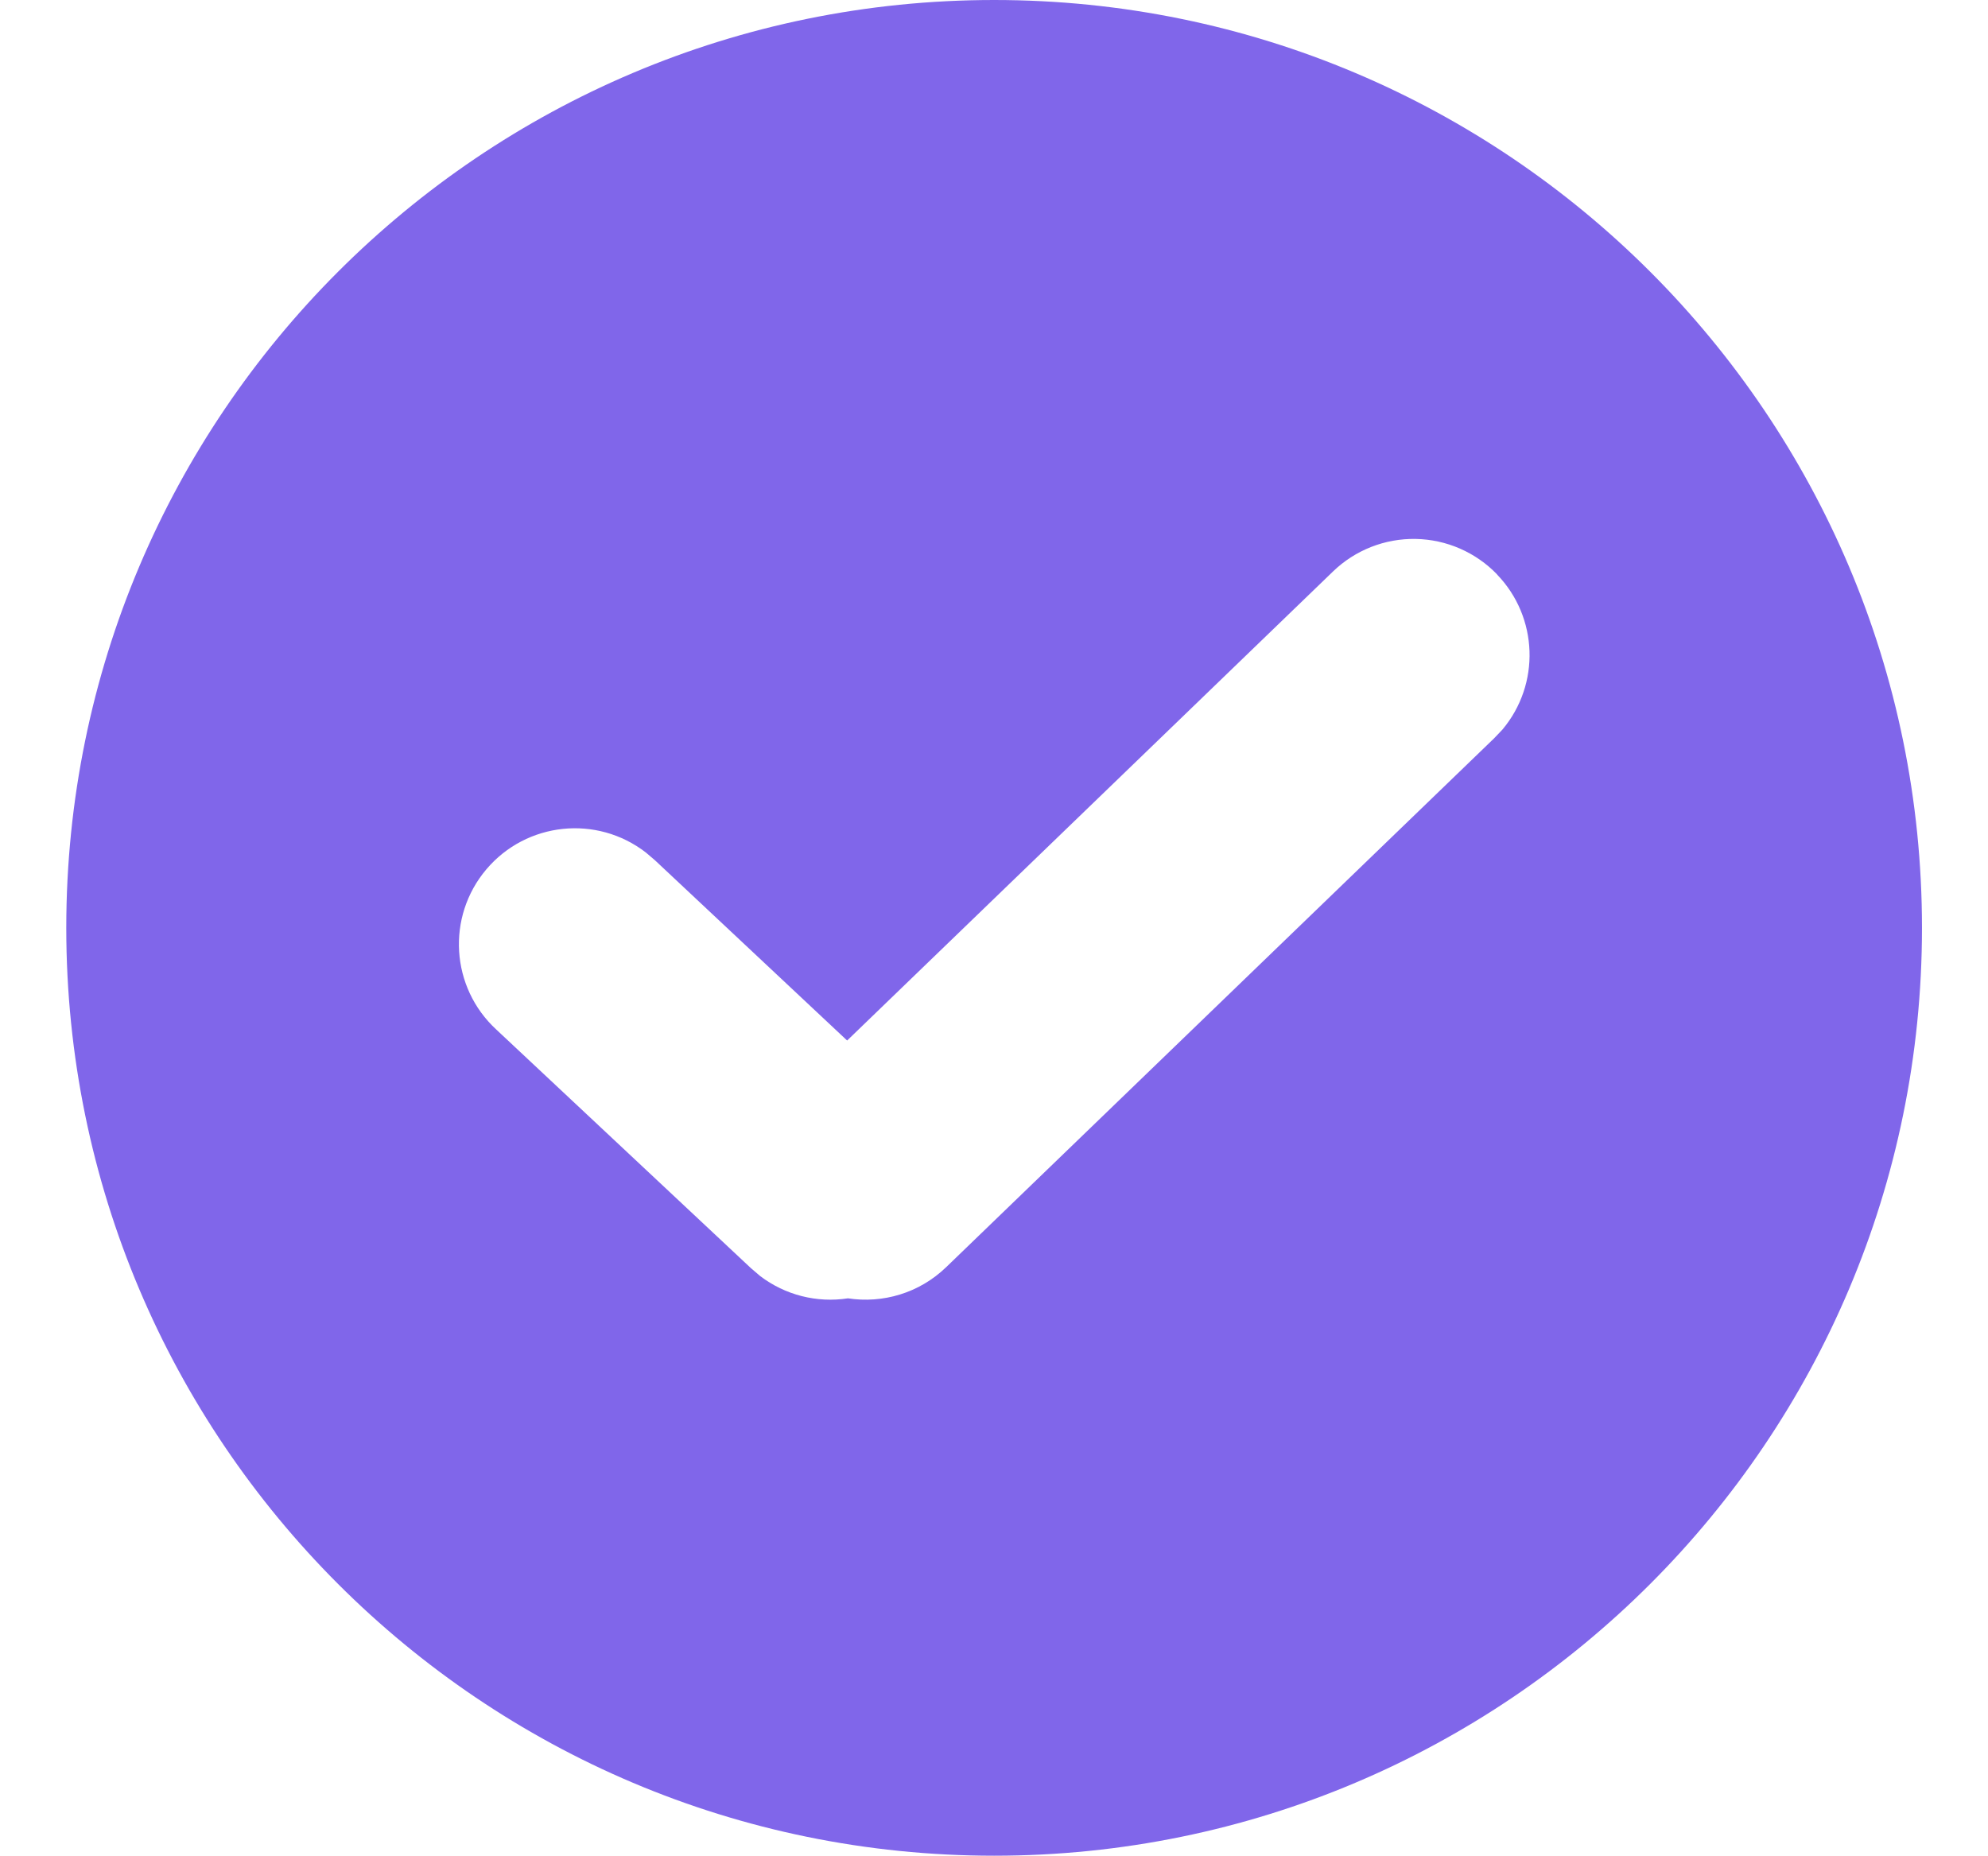
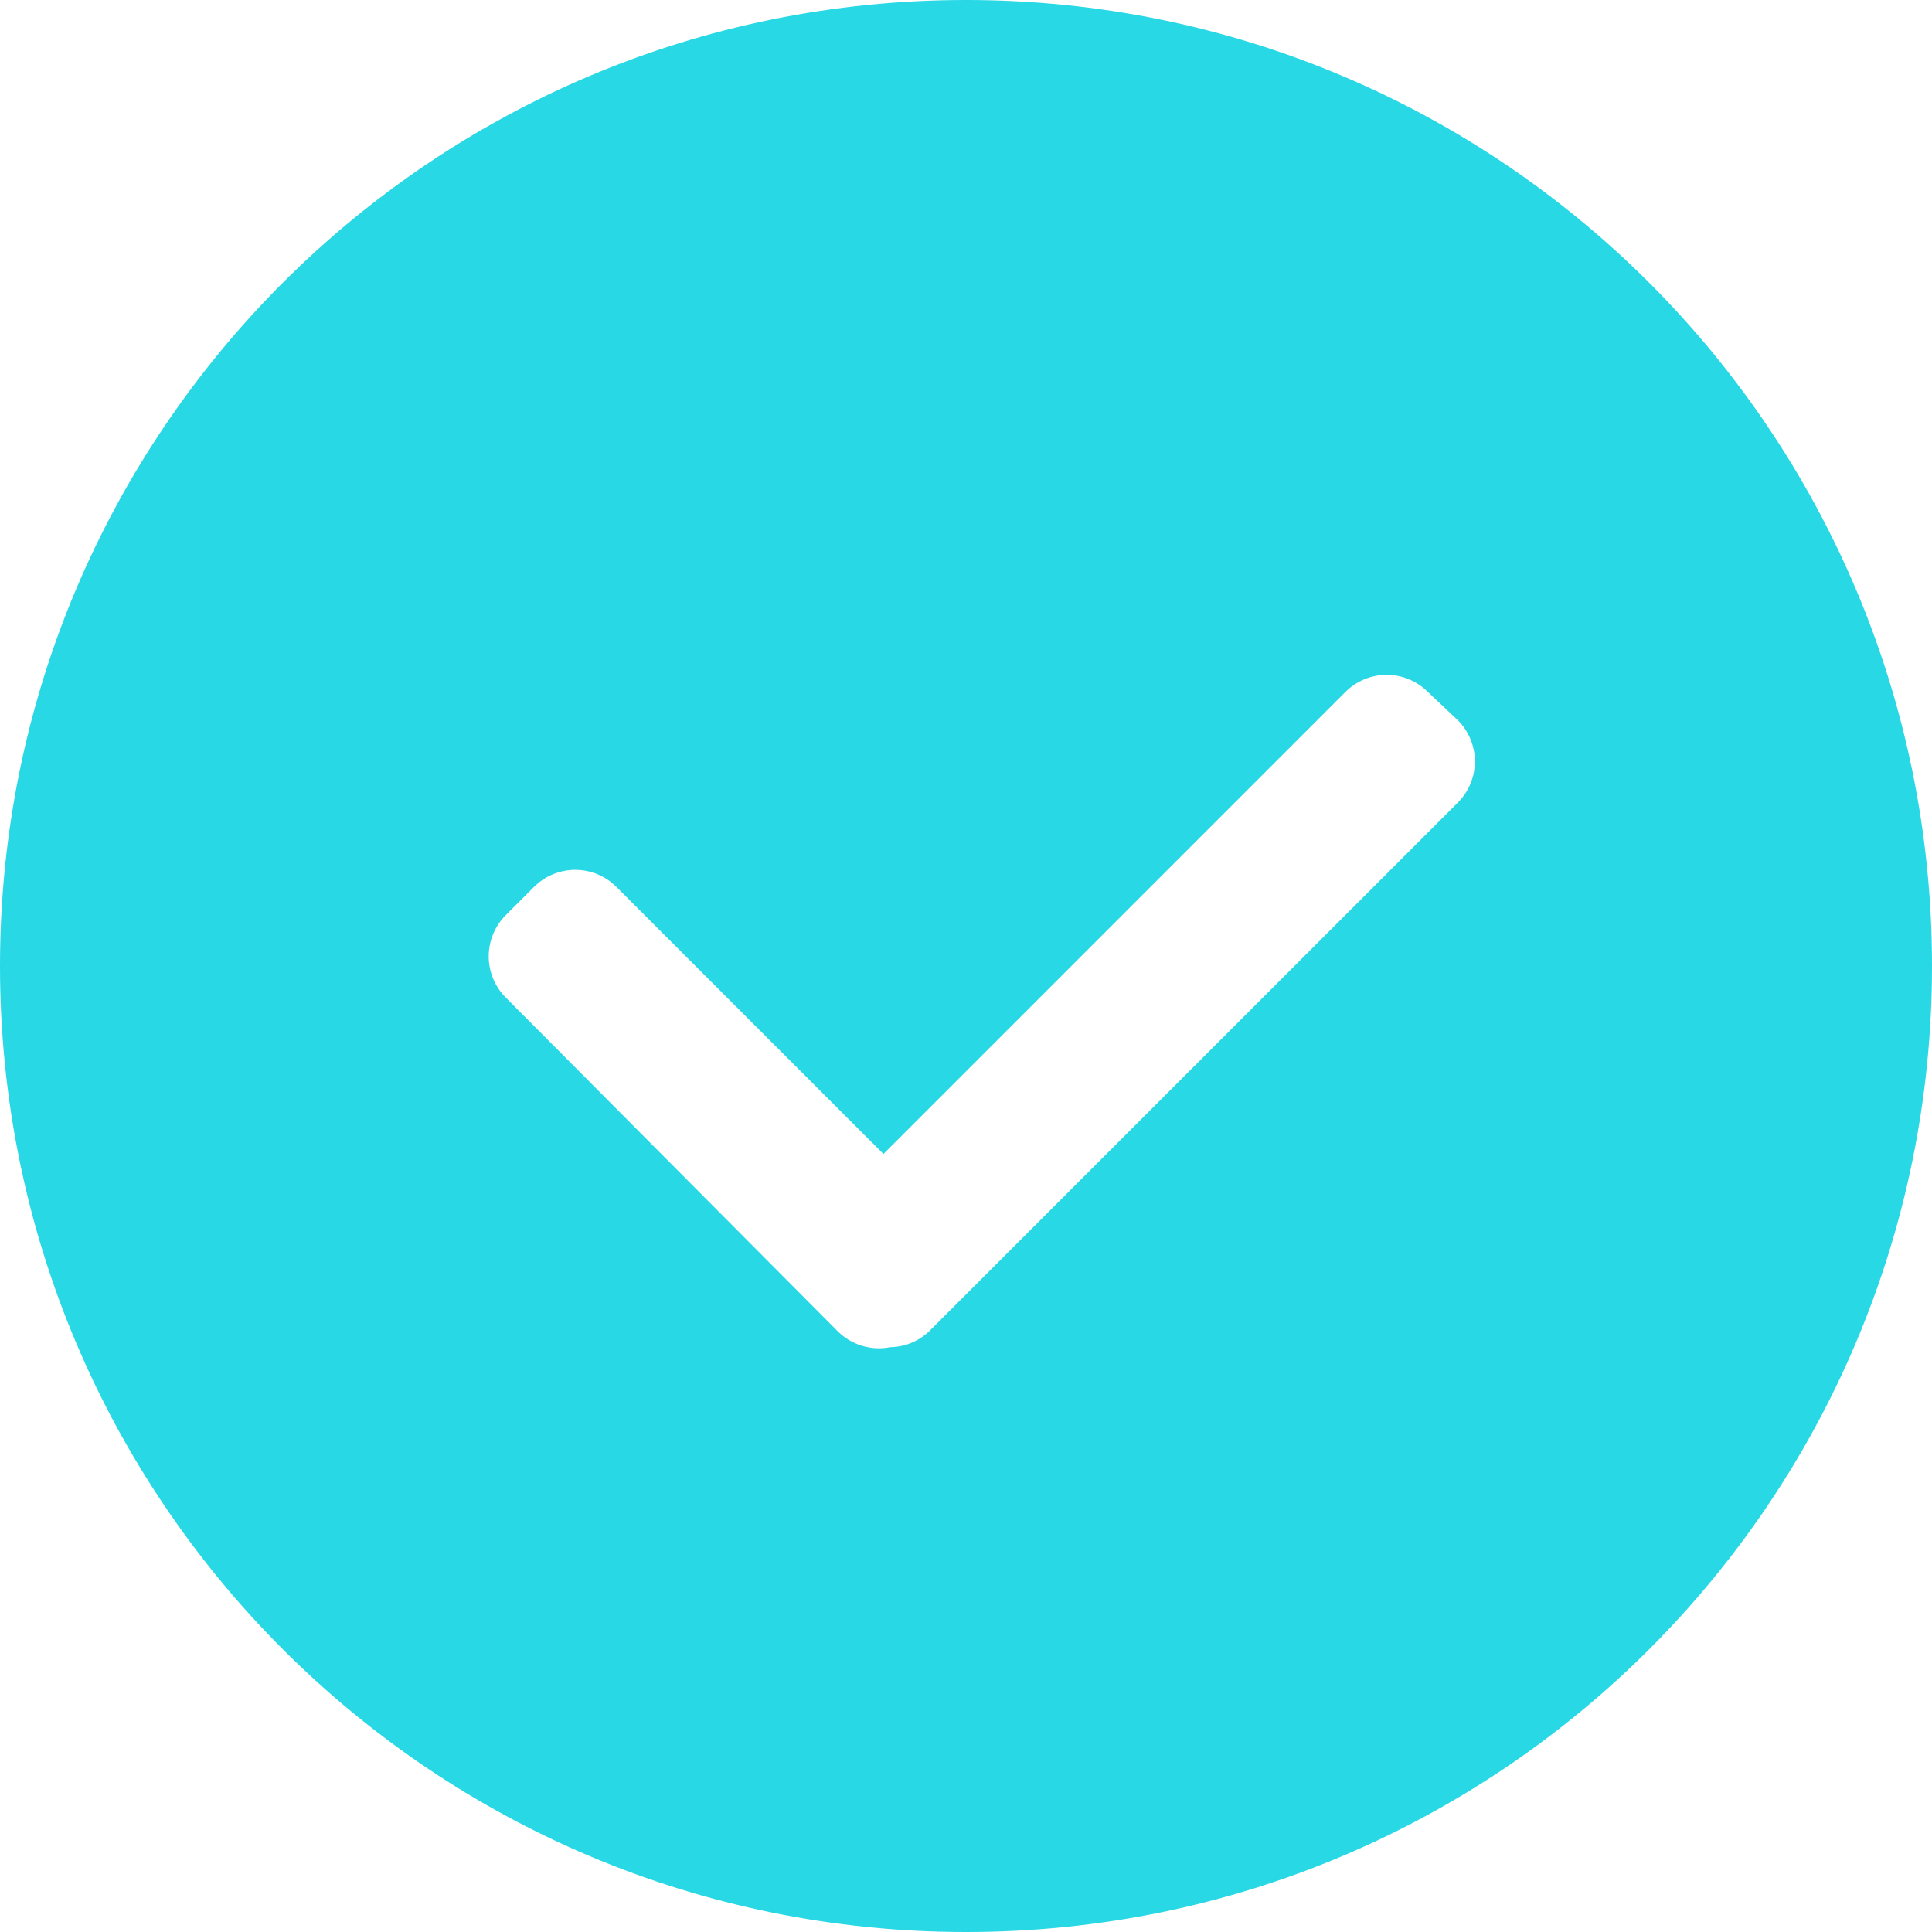
- <svg xmlns="http://www.w3.org/2000/svg" t="1653472129797" class="icon" viewBox="0 0 1097 1024" version="1.1" p-id="10952" width="214.258" height="200">
+ <svg xmlns="http://www.w3.org/2000/svg" t="1661247898698" class="icon" viewBox="0 0 1024 1024" version="1.1" p-id="2880" width="200" height="200">
  <defs>
    <style type="text/css">@font-face { font-family: feedback-iconfont; src: url("//at.alicdn.com/t/font_1031158_u69w8yhxdu.woff2?t=1630033759944") format("woff2"), url("//at.alicdn.com/t/font_1031158_u69w8yhxdu.woff?t=1630033759944") format("woff"), url("//at.alicdn.com/t/font_1031158_u69w8yhxdu.ttf?t=1630033759944") format("truetype"); }
</style>
  </defs>
-   <path d="M548.571 0a512 512 0 1 1 0 1024 512 512 0 0 1 0-1024z m277.577 317.001a64 64 0 0 0-90.551-1.682L467.456 574.171 361.399 474.697l-4.974-4.242a64 64 0 0 0-82.578 97.646l140.581 131.73 5.047 4.315a63.927 63.927 0 0 0 48.421 12.288c19.09 2.926 39.278-2.779 54.199-17.189l302.373-291.84 4.535-4.754a64 64 0 0 0-2.926-85.65z" fill="#8066EA" p-id="10953" />
+   <path d="M512 0C228.992 0 0 228.992 0 512s228.992 512 512 512 512-228.992 512-512S795.008 0 512 0z m260.693 425.387l-279.296 279.296a30.293 30.293 0 0 1-21.419 9.344 30.976 30.976 0 0 1-27.947-8.405l-175.915-176.853a30.891 30.891 0 0 1 0-43.776l14.891-14.891a30.891 30.891 0 0 1 43.733 0l141.525 141.525 244.821-244.864a30.891 30.891 0 0 1 43.733 0l15.829 14.933a30.891 30.891 0 0 1 0 43.733z" fill="#28D8E5" p-id="2881" />
</svg>
